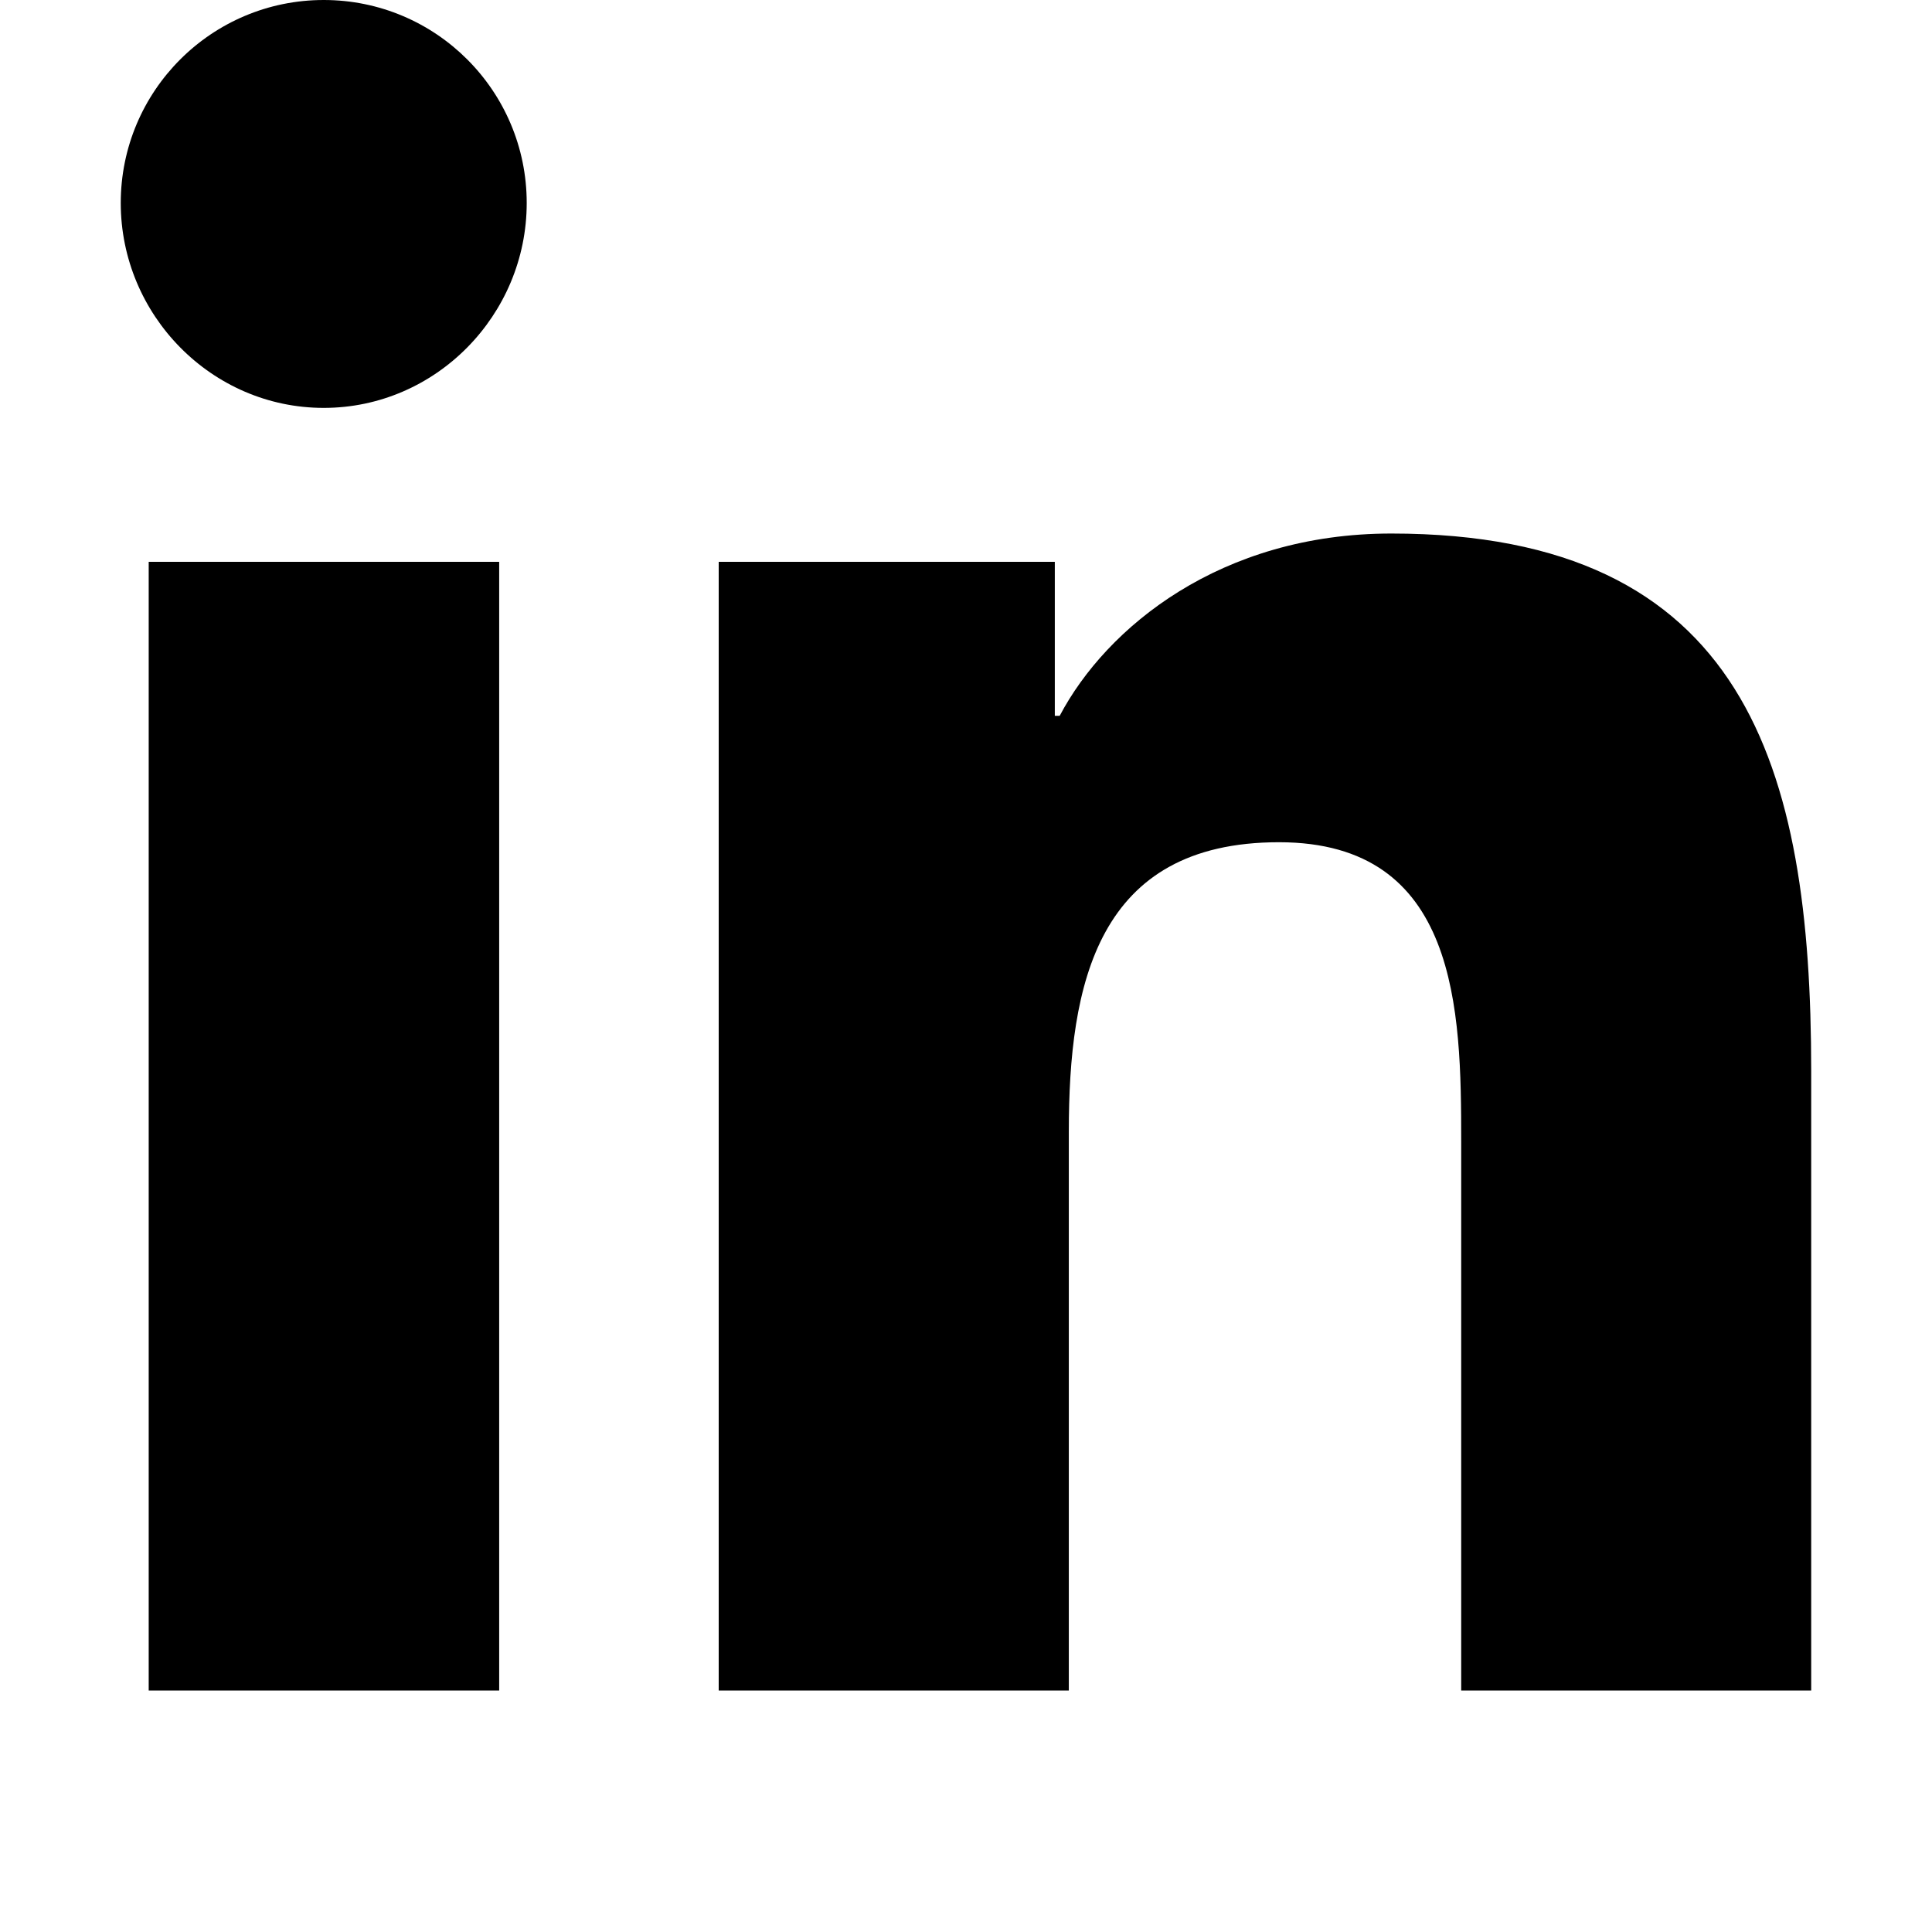
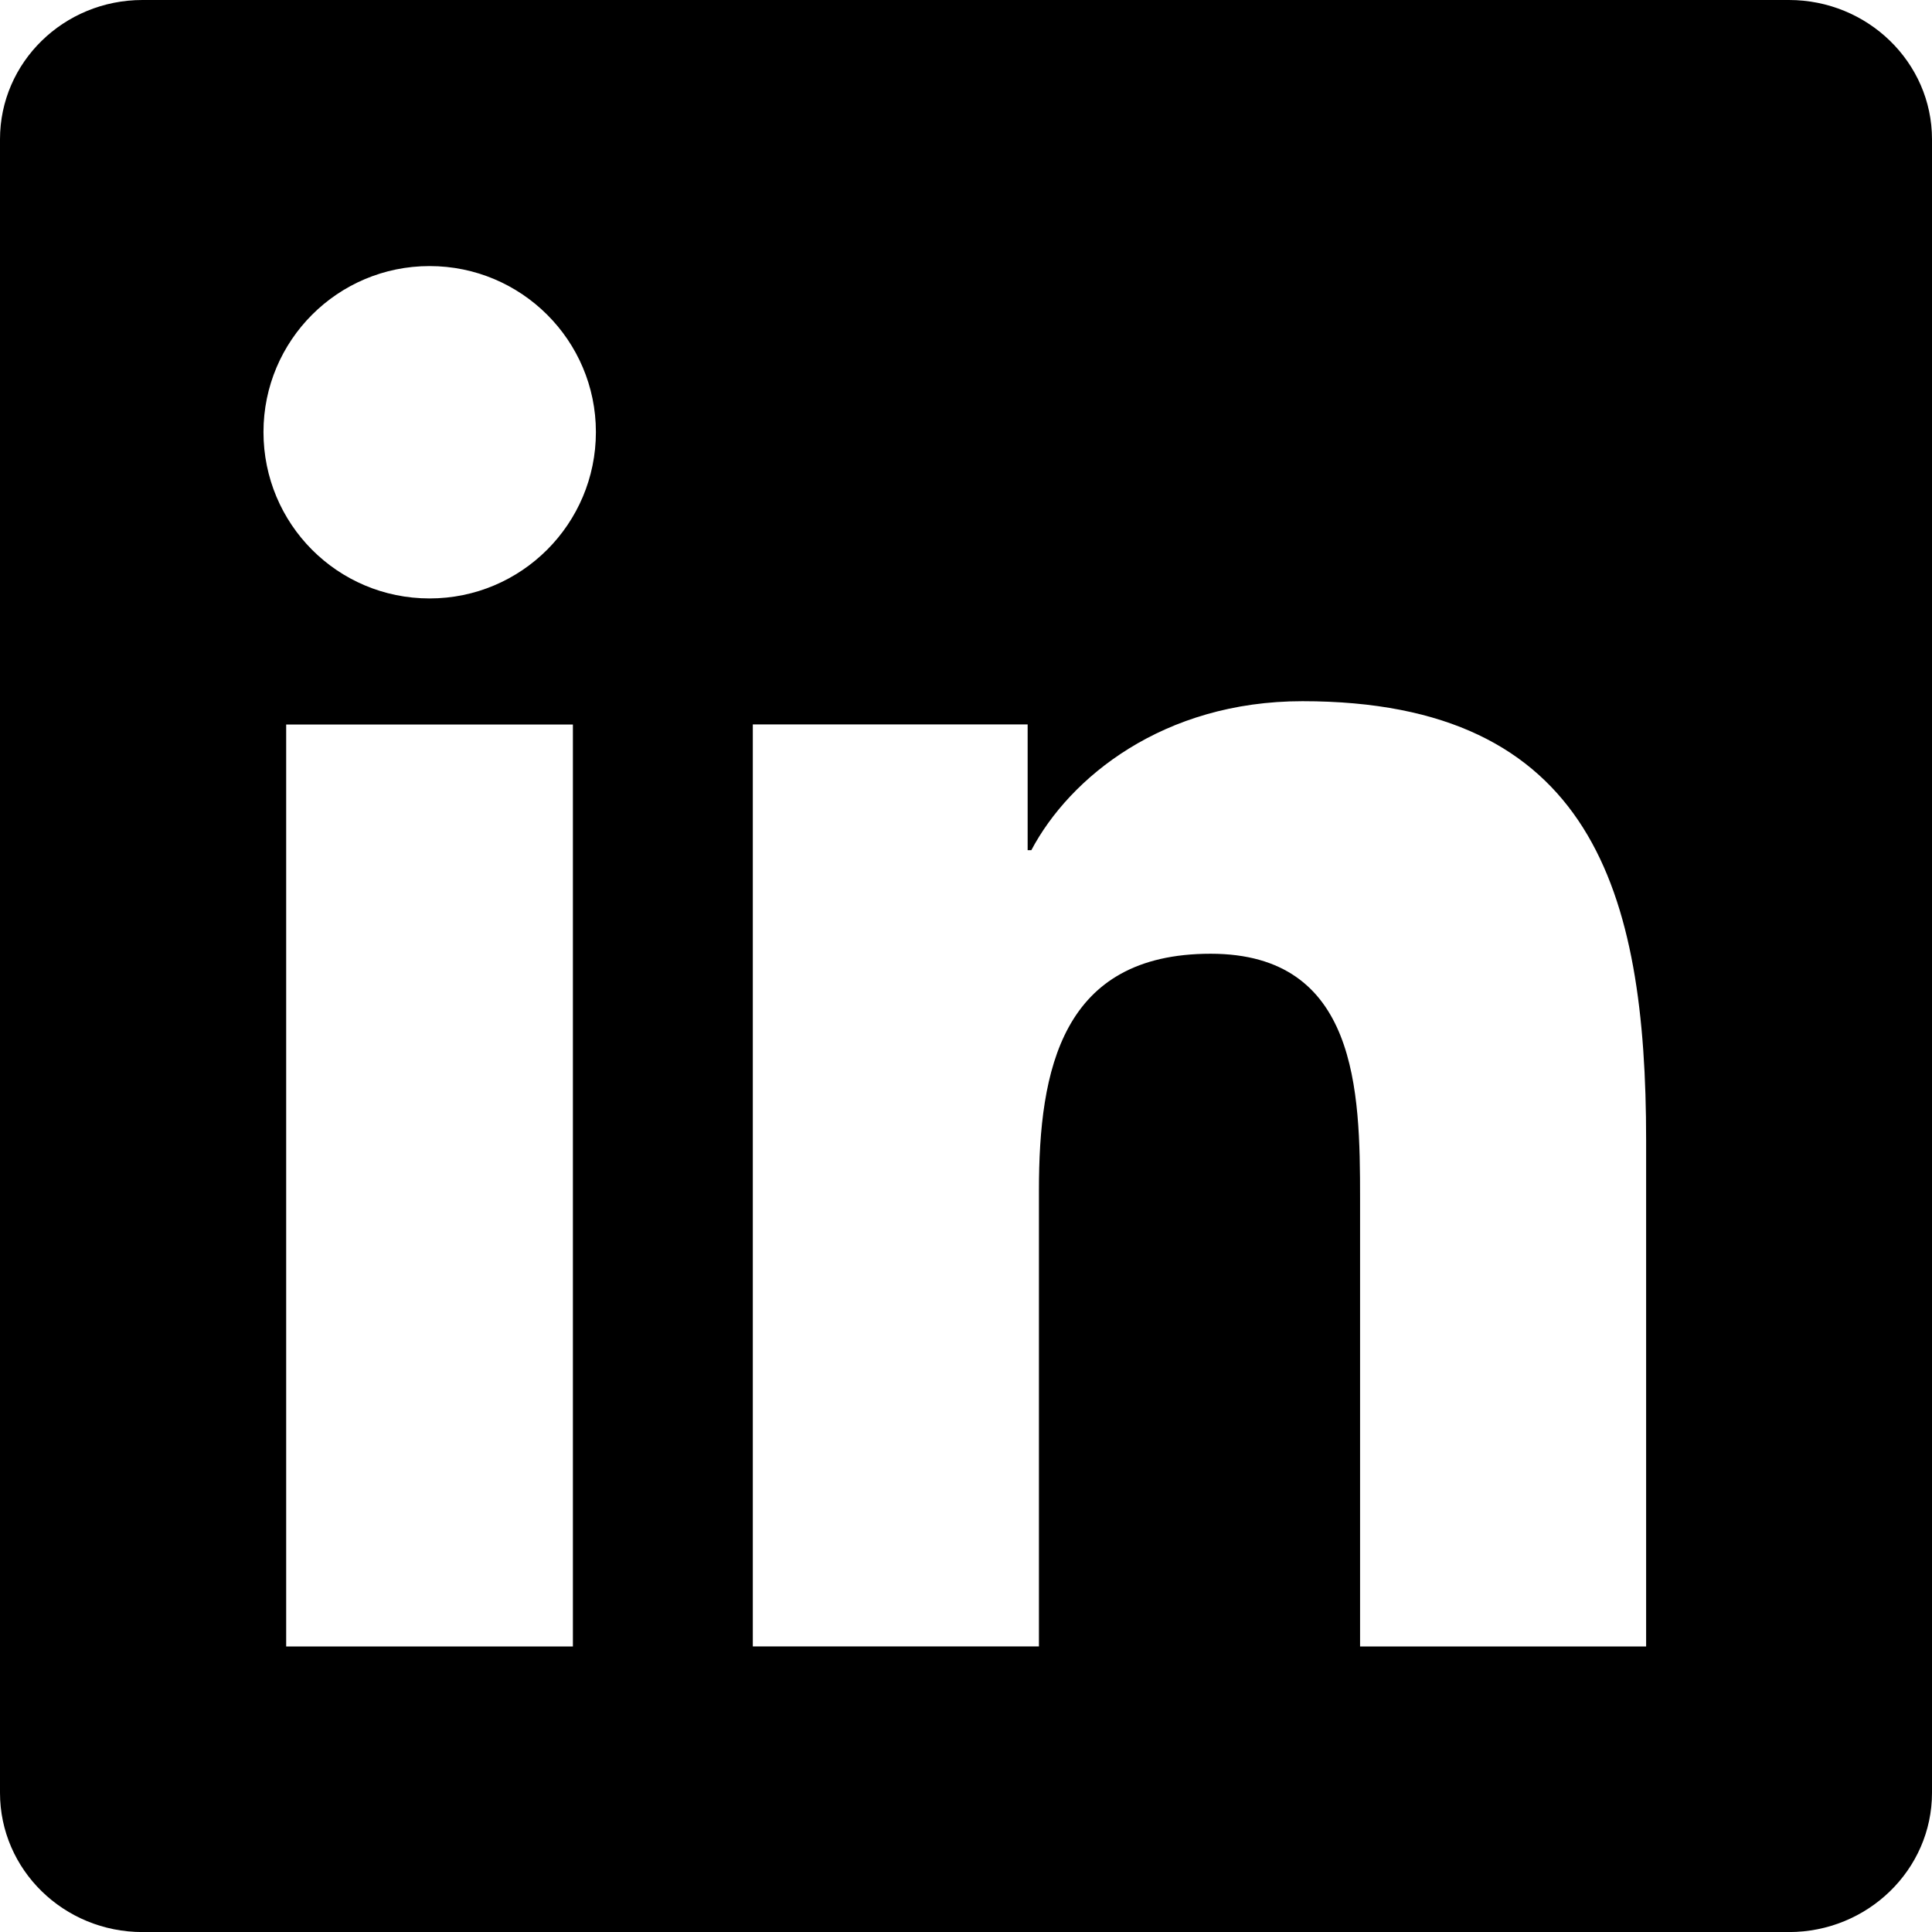
<svg xmlns="http://www.w3.org/2000/svg" width="32" height="32" viewBox="0 0 32 32">
-   <path d="M8.268 28h-5.805v-18.694h5.805zM5.362 6.756c-1.856 0-3.362-1.538-3.362-3.394s1.505-3.362 3.362-3.362 3.362 1.505 3.362 3.362c0 1.856-1.506 3.394-3.362 3.394zM29.994 28h-5.792v-9.1c0-2.169-0.044-4.95-3.018-4.95-3.018 0-3.481 2.356-3.481 4.794v9.256h-5.799v-18.694h5.567v2.55h0.081c0.775-1.469 2.668-3.019 5.492-3.019 5.875 0 6.955 3.869 6.955 8.894v10.269z" />
+   <path d="M27.26 27.271h-4.733v-7.427c0-1.771-0.037-4.047-2.475-4.047-2.468 0-2.844 1.921-2.844 3.916v7.557h-4.739v-15.271h4.552v2.083h0.061c0.636-1.203 2.183-2.468 4.491-2.468 4.801 0 5.692 3.161 5.692 7.271v8.385zM7.115 9.912c-1.527 0-2.751-1.235-2.751-2.756 0-1.516 1.229-2.749 2.751-2.749s2.755 1.233 2.755 2.749c0 1.521-1.233 2.756-2.755 2.756zM9.489 27.271h-4.749v-15.271h4.749zM29.636 0h-27.276c-1.303 0-2.36 1.031-2.36 2.307v27.387c0 1.276 1.057 2.307 2.36 2.307h27.271c1.301 0 2.369-1.031 2.369-2.307v-27.387c0-1.276-1.068-2.307-2.369-2.307z" />
</svg>
